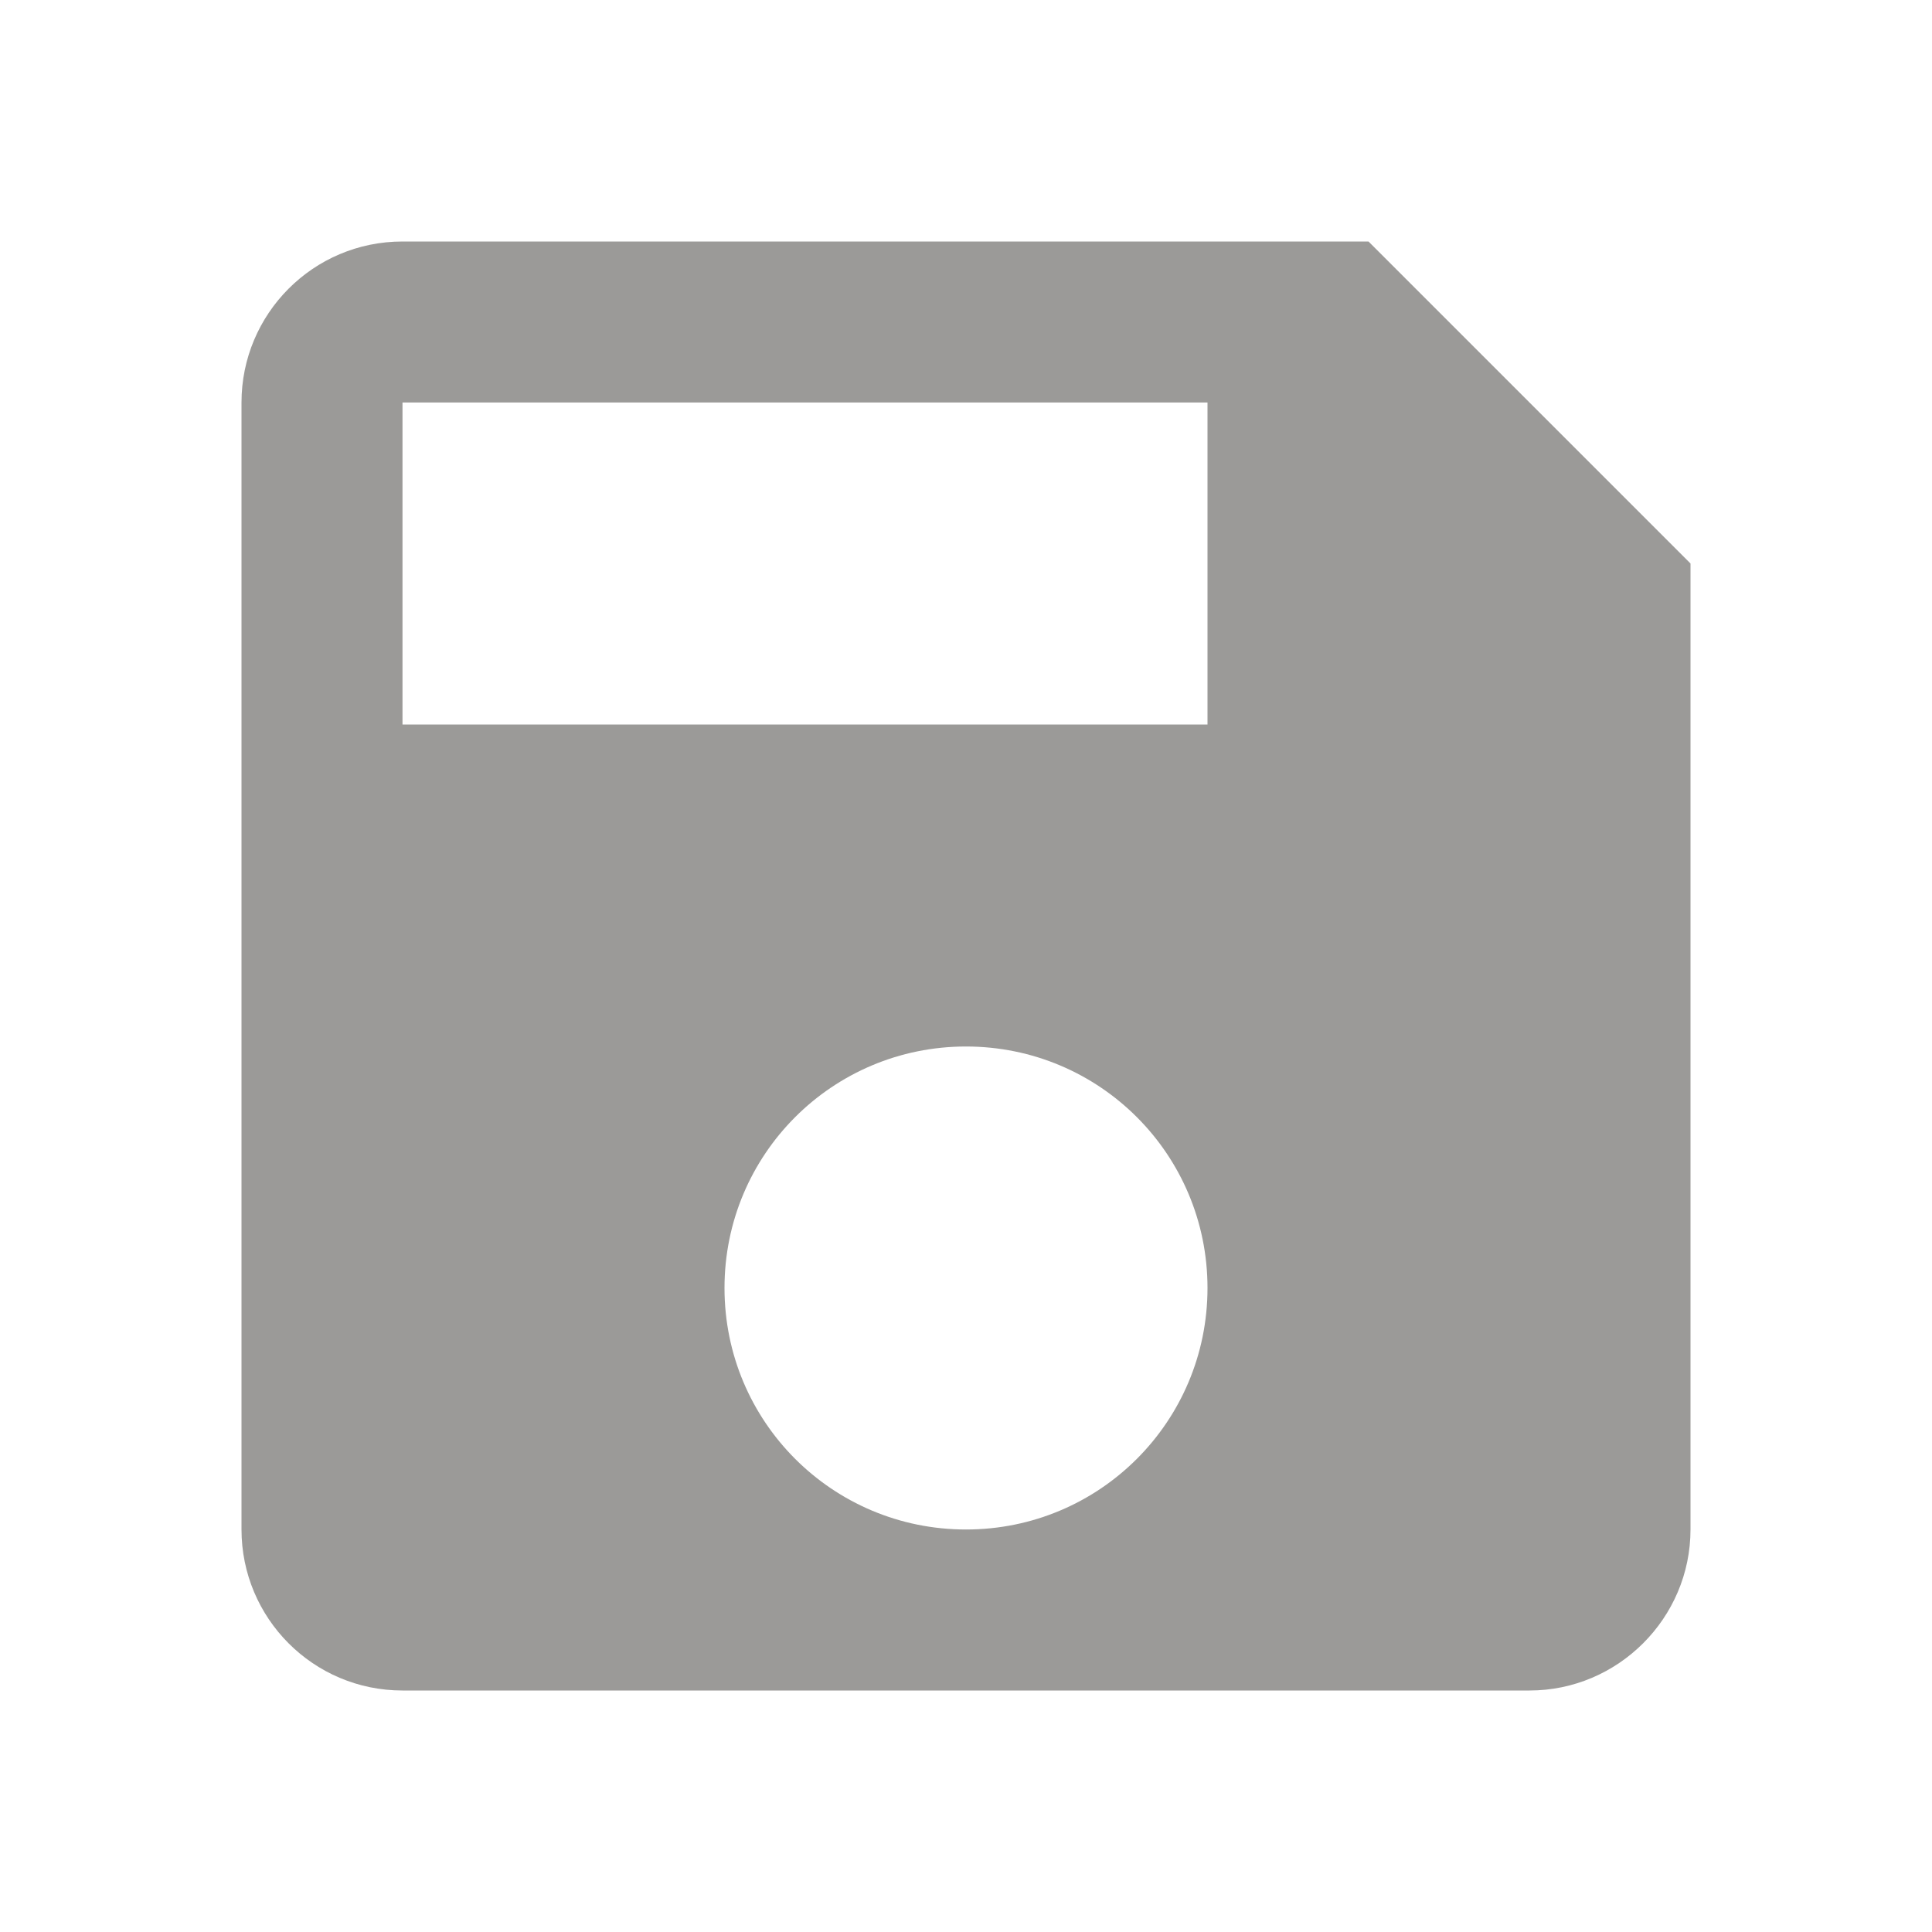
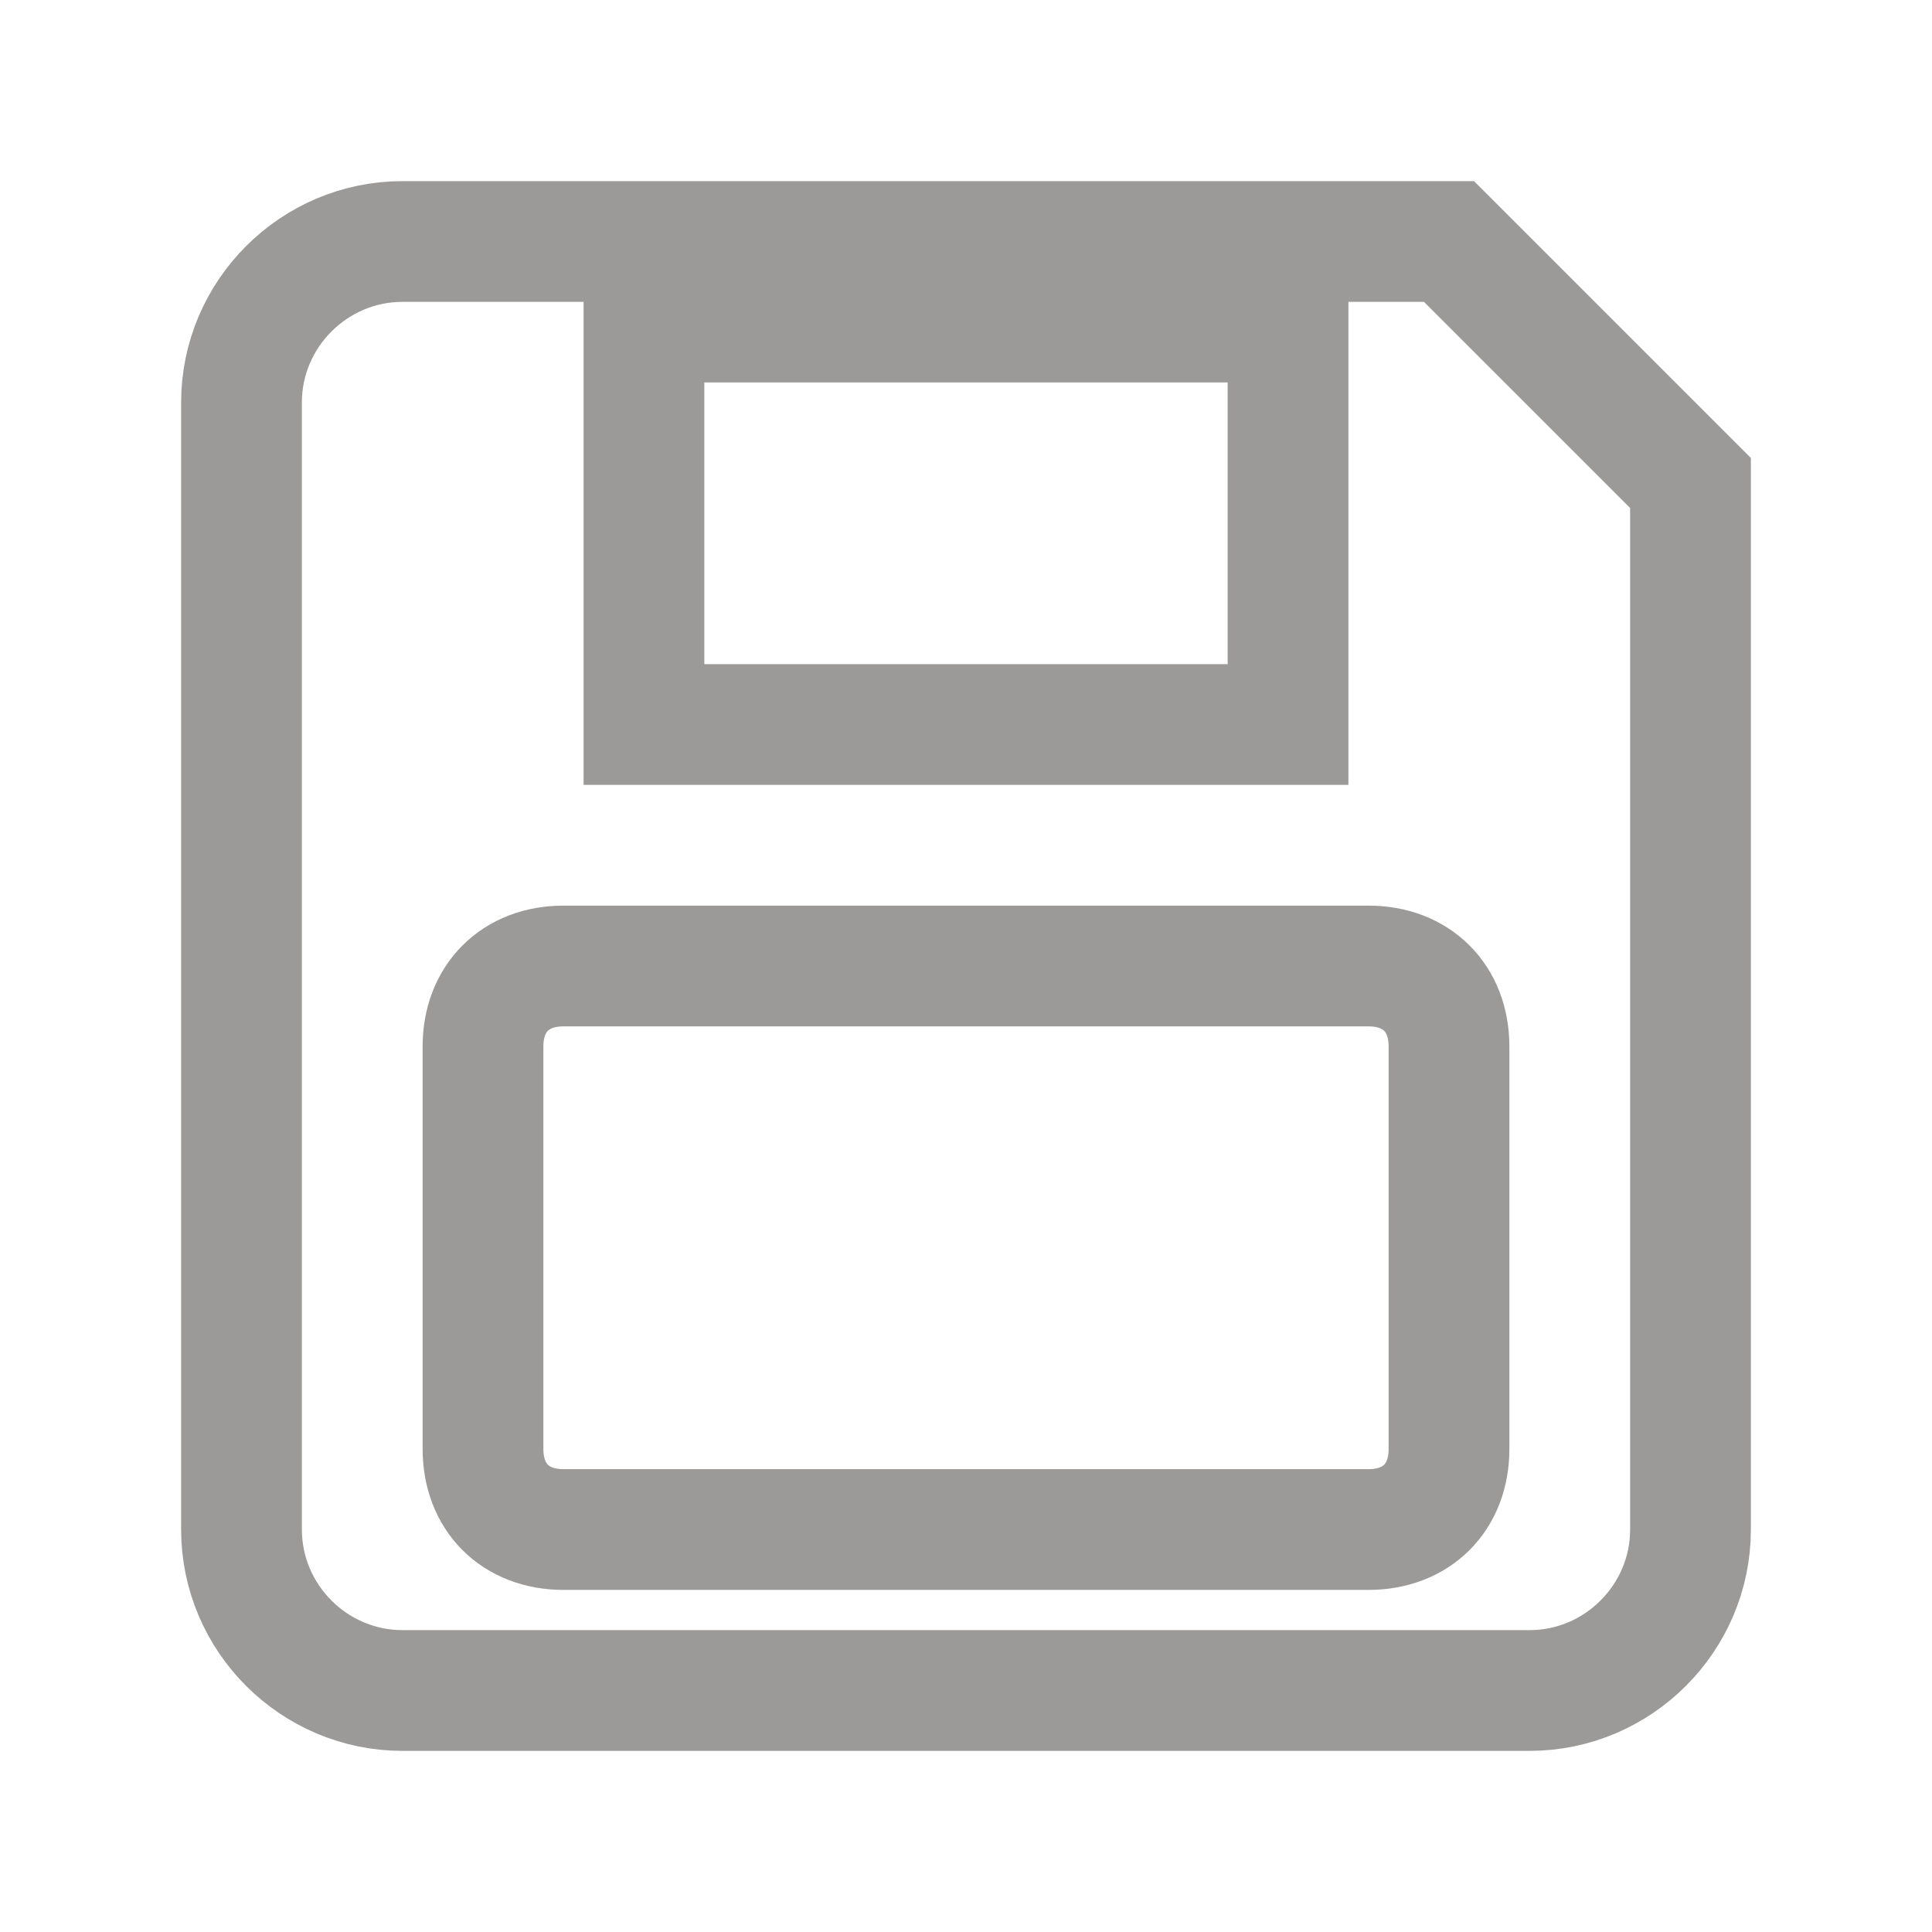
- <svg xmlns="http://www.w3.org/2000/svg" fill="#9b9a98" height="24" viewBox="0 0 24 24" width="24">
-   <path d="M0 0h24v24H0z" fill="none" />
-   <path d="M17 3H5c-1.11 0-2 .9-2 2v14c0 1.1.89 2 2 2h14c1.1 0 2-.9 2-2V7l-4-4zm-5 16c-1.66 0-3-1.34-3-3s1.34-3 3-3 3 1.34 3 3-1.34 3-3 3zm3-10H5V5h10v4z" />
+ <svg xmlns="http://www.w3.org/2000/svg" width="16" height="16" viewBox="0 0 16 16">
+   <path d="M3.333 2C2.6 2 2 2.6 2 3.333v9.334C2 13.4 2.6 14 3.333 14h9.334C13.4 14 14 13.4 14 12.667V4l-2-2H3.333zm2 .667h5.334V6H5.333V2.667zM4.667 8h6.666c.4 0 .667.267.667.667V12c0 .4-.267.667-.667.667H4.667C4.267 12.667 4 12.4 4 12V8.667c0-.4.267-.667.667-.667z" stroke="#9B9A98" fill="none" fill-rule="evenodd" />
</svg>
